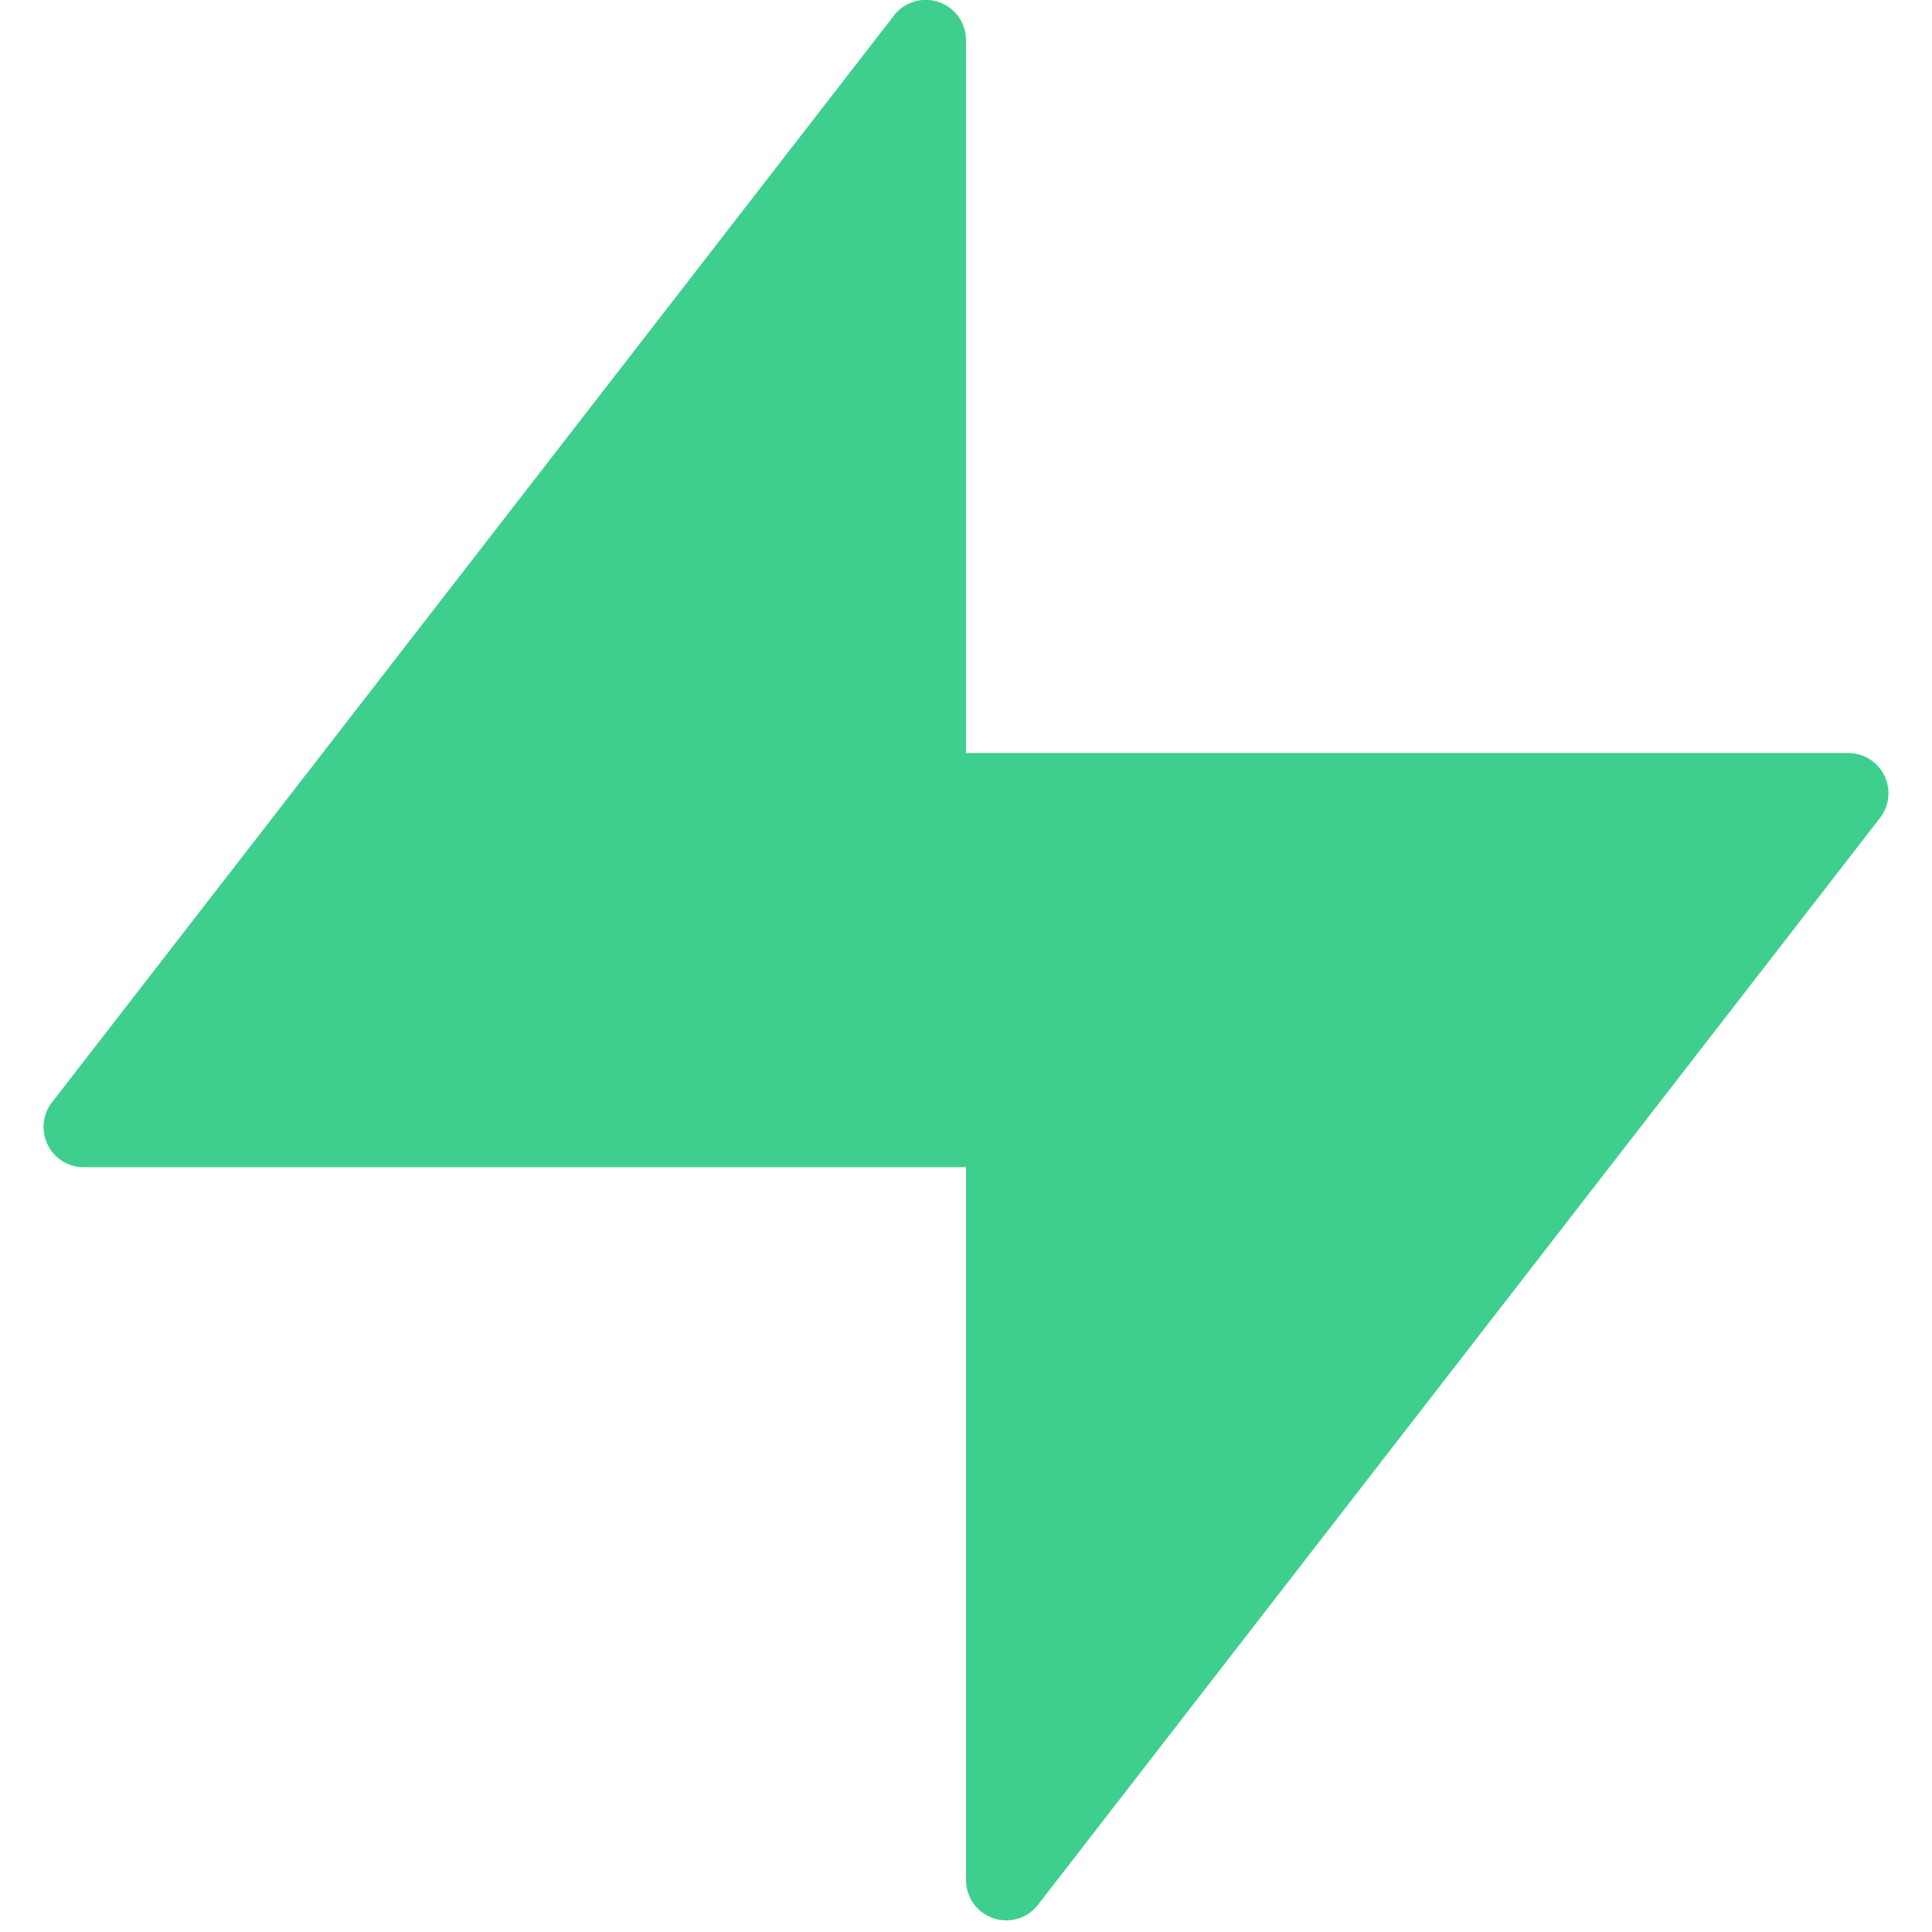
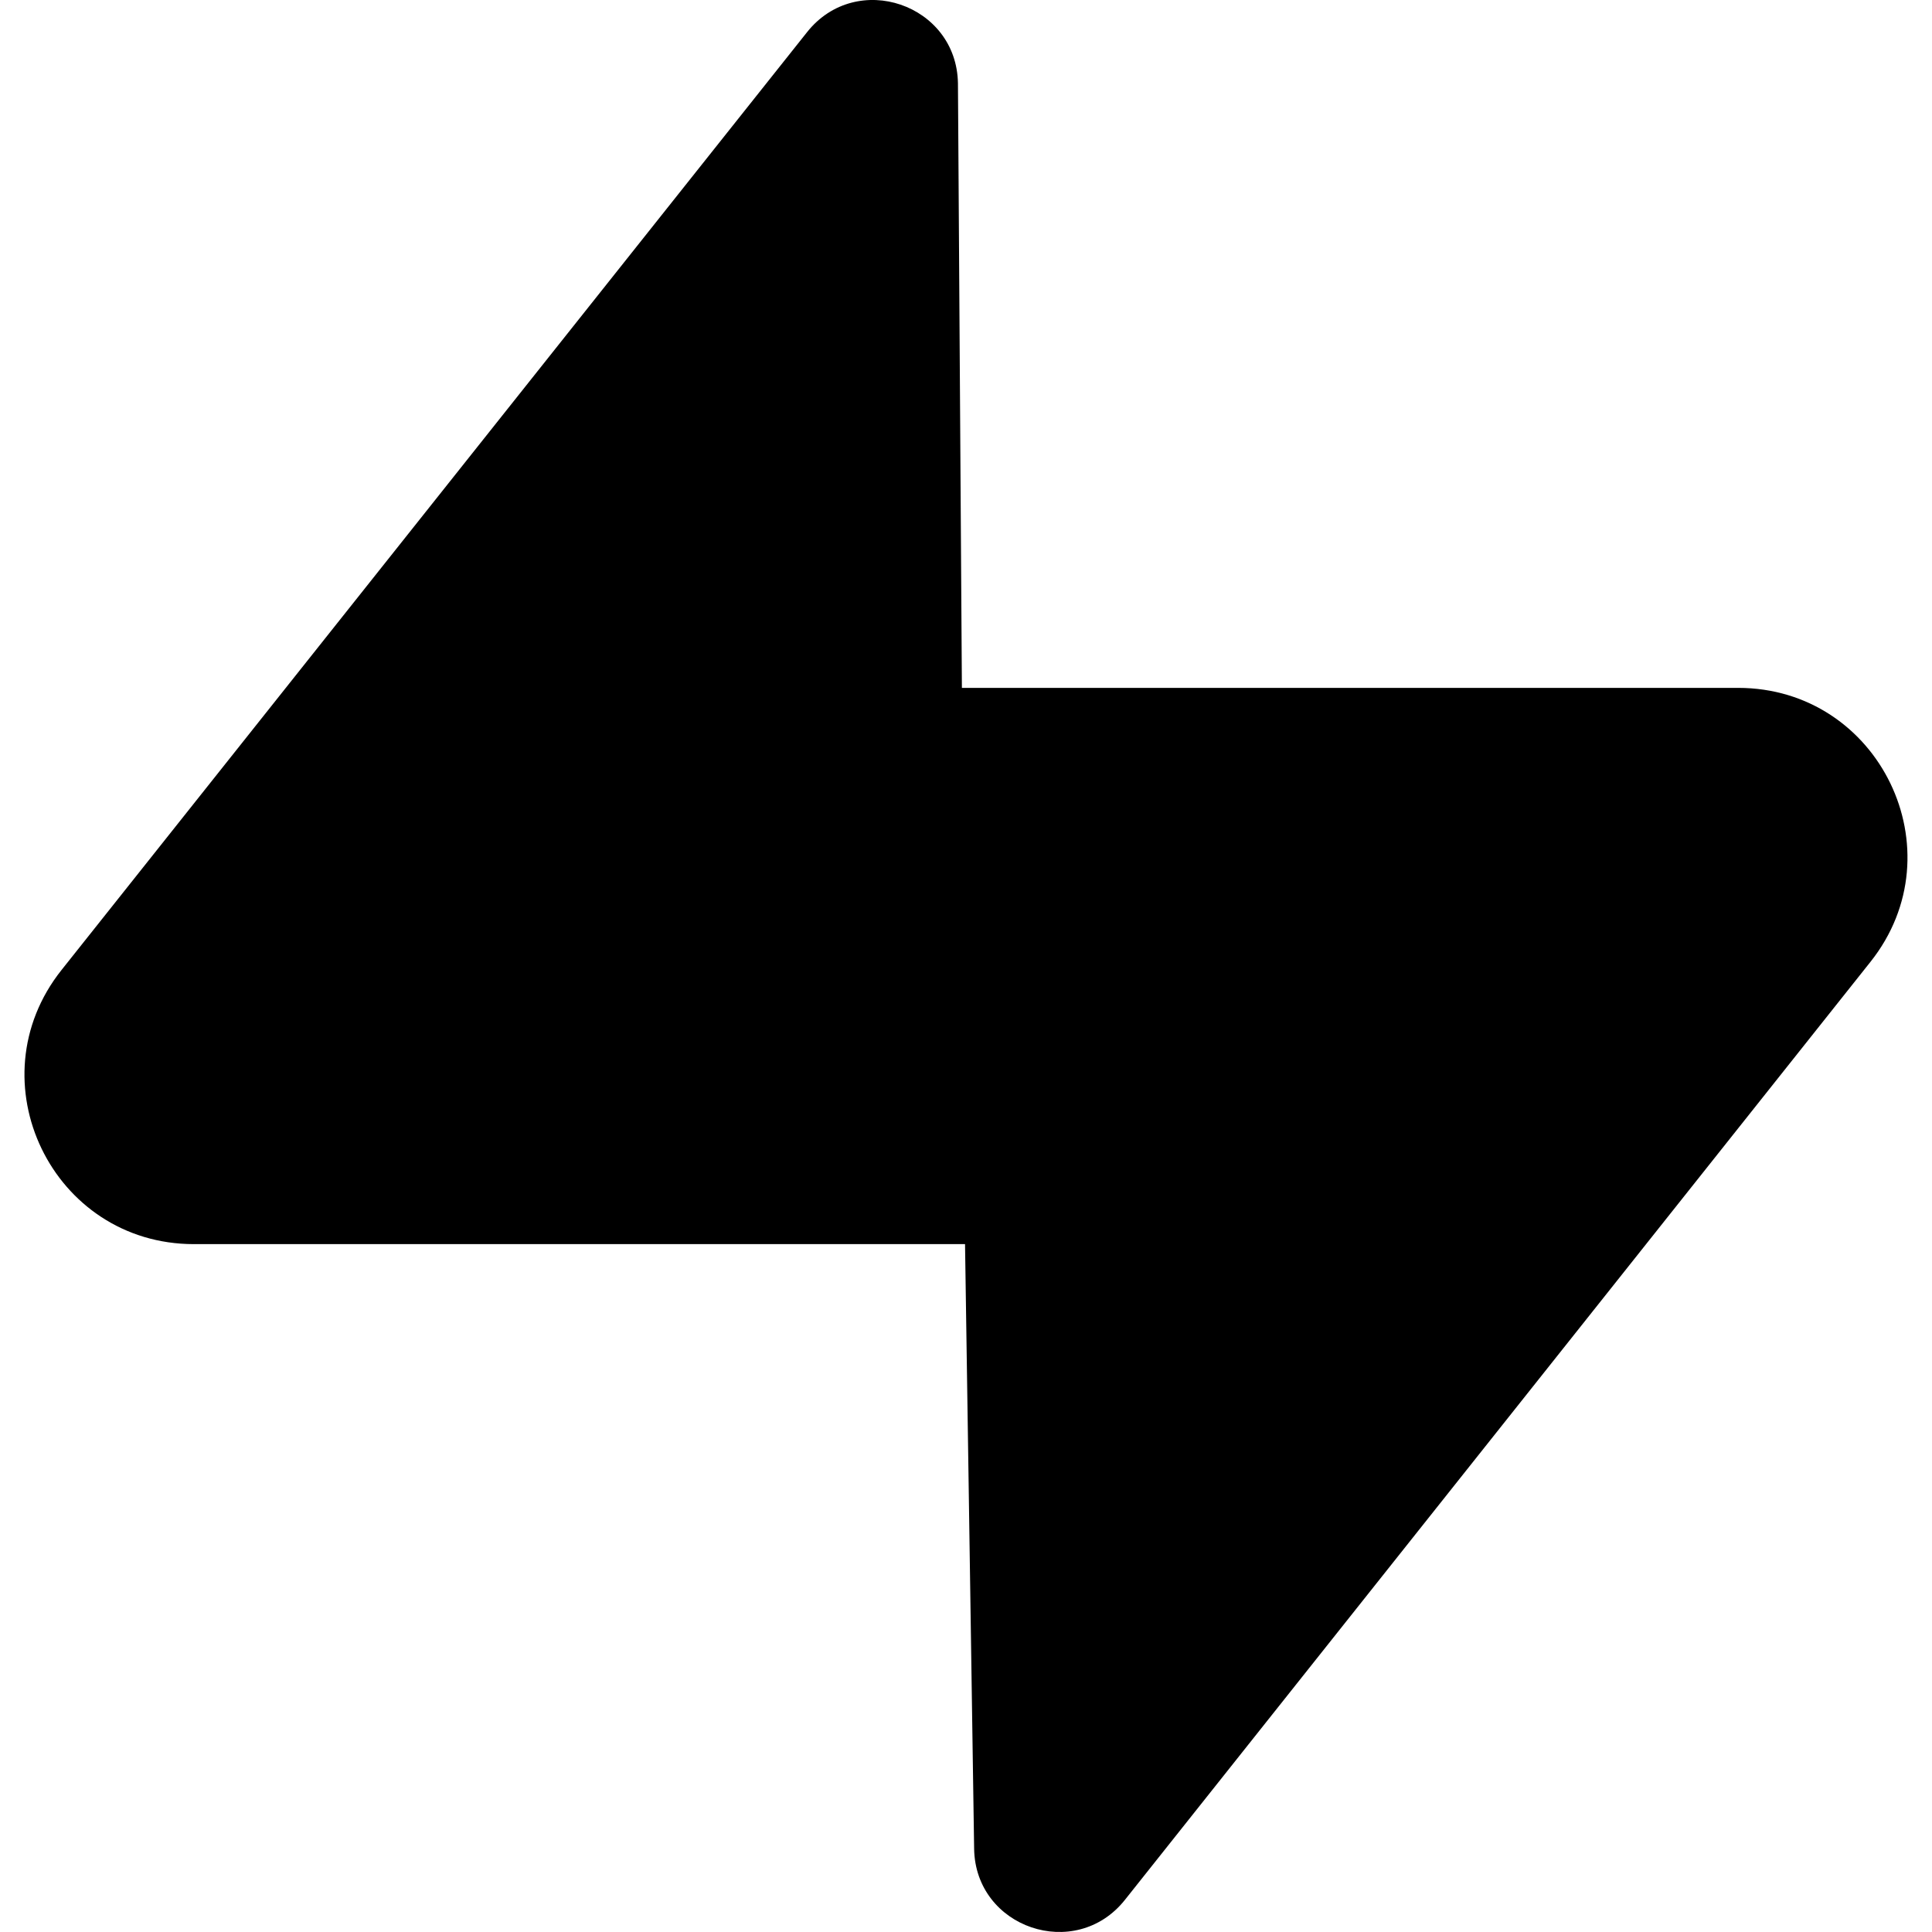
- <svg xmlns="http://www.w3.org/2000/svg" viewBox="0 0 24 24" fill="none">
-   <path d="M21.362 9.354H12V.5a.5.5 0 0 0-.877-.33L.655 13.682a.5.5 0 0 0 .377.818H12v8.854a.5.5 0 0 0 .877.33l10.468-13.512a.5.5 0 0 0-.377-.818h-.606z" fill="#3ECF8E" />
+ <svg xmlns="http://www.w3.org/2000/svg" role="img" viewBox="0 0 24 24">
+   <path fill="currentColor" d="M11.9 1.036c-.015-.986-1.26-1.41-1.874-.637L.764 12.05C-.33 13.427.65 15.455 2.409 15.455h9.579l.113 7.51c.014.985 1.259 1.408 1.873.636l9.262-11.653c1.093-1.375.113-3.403-1.645-3.403h-9.642z" />
</svg>
